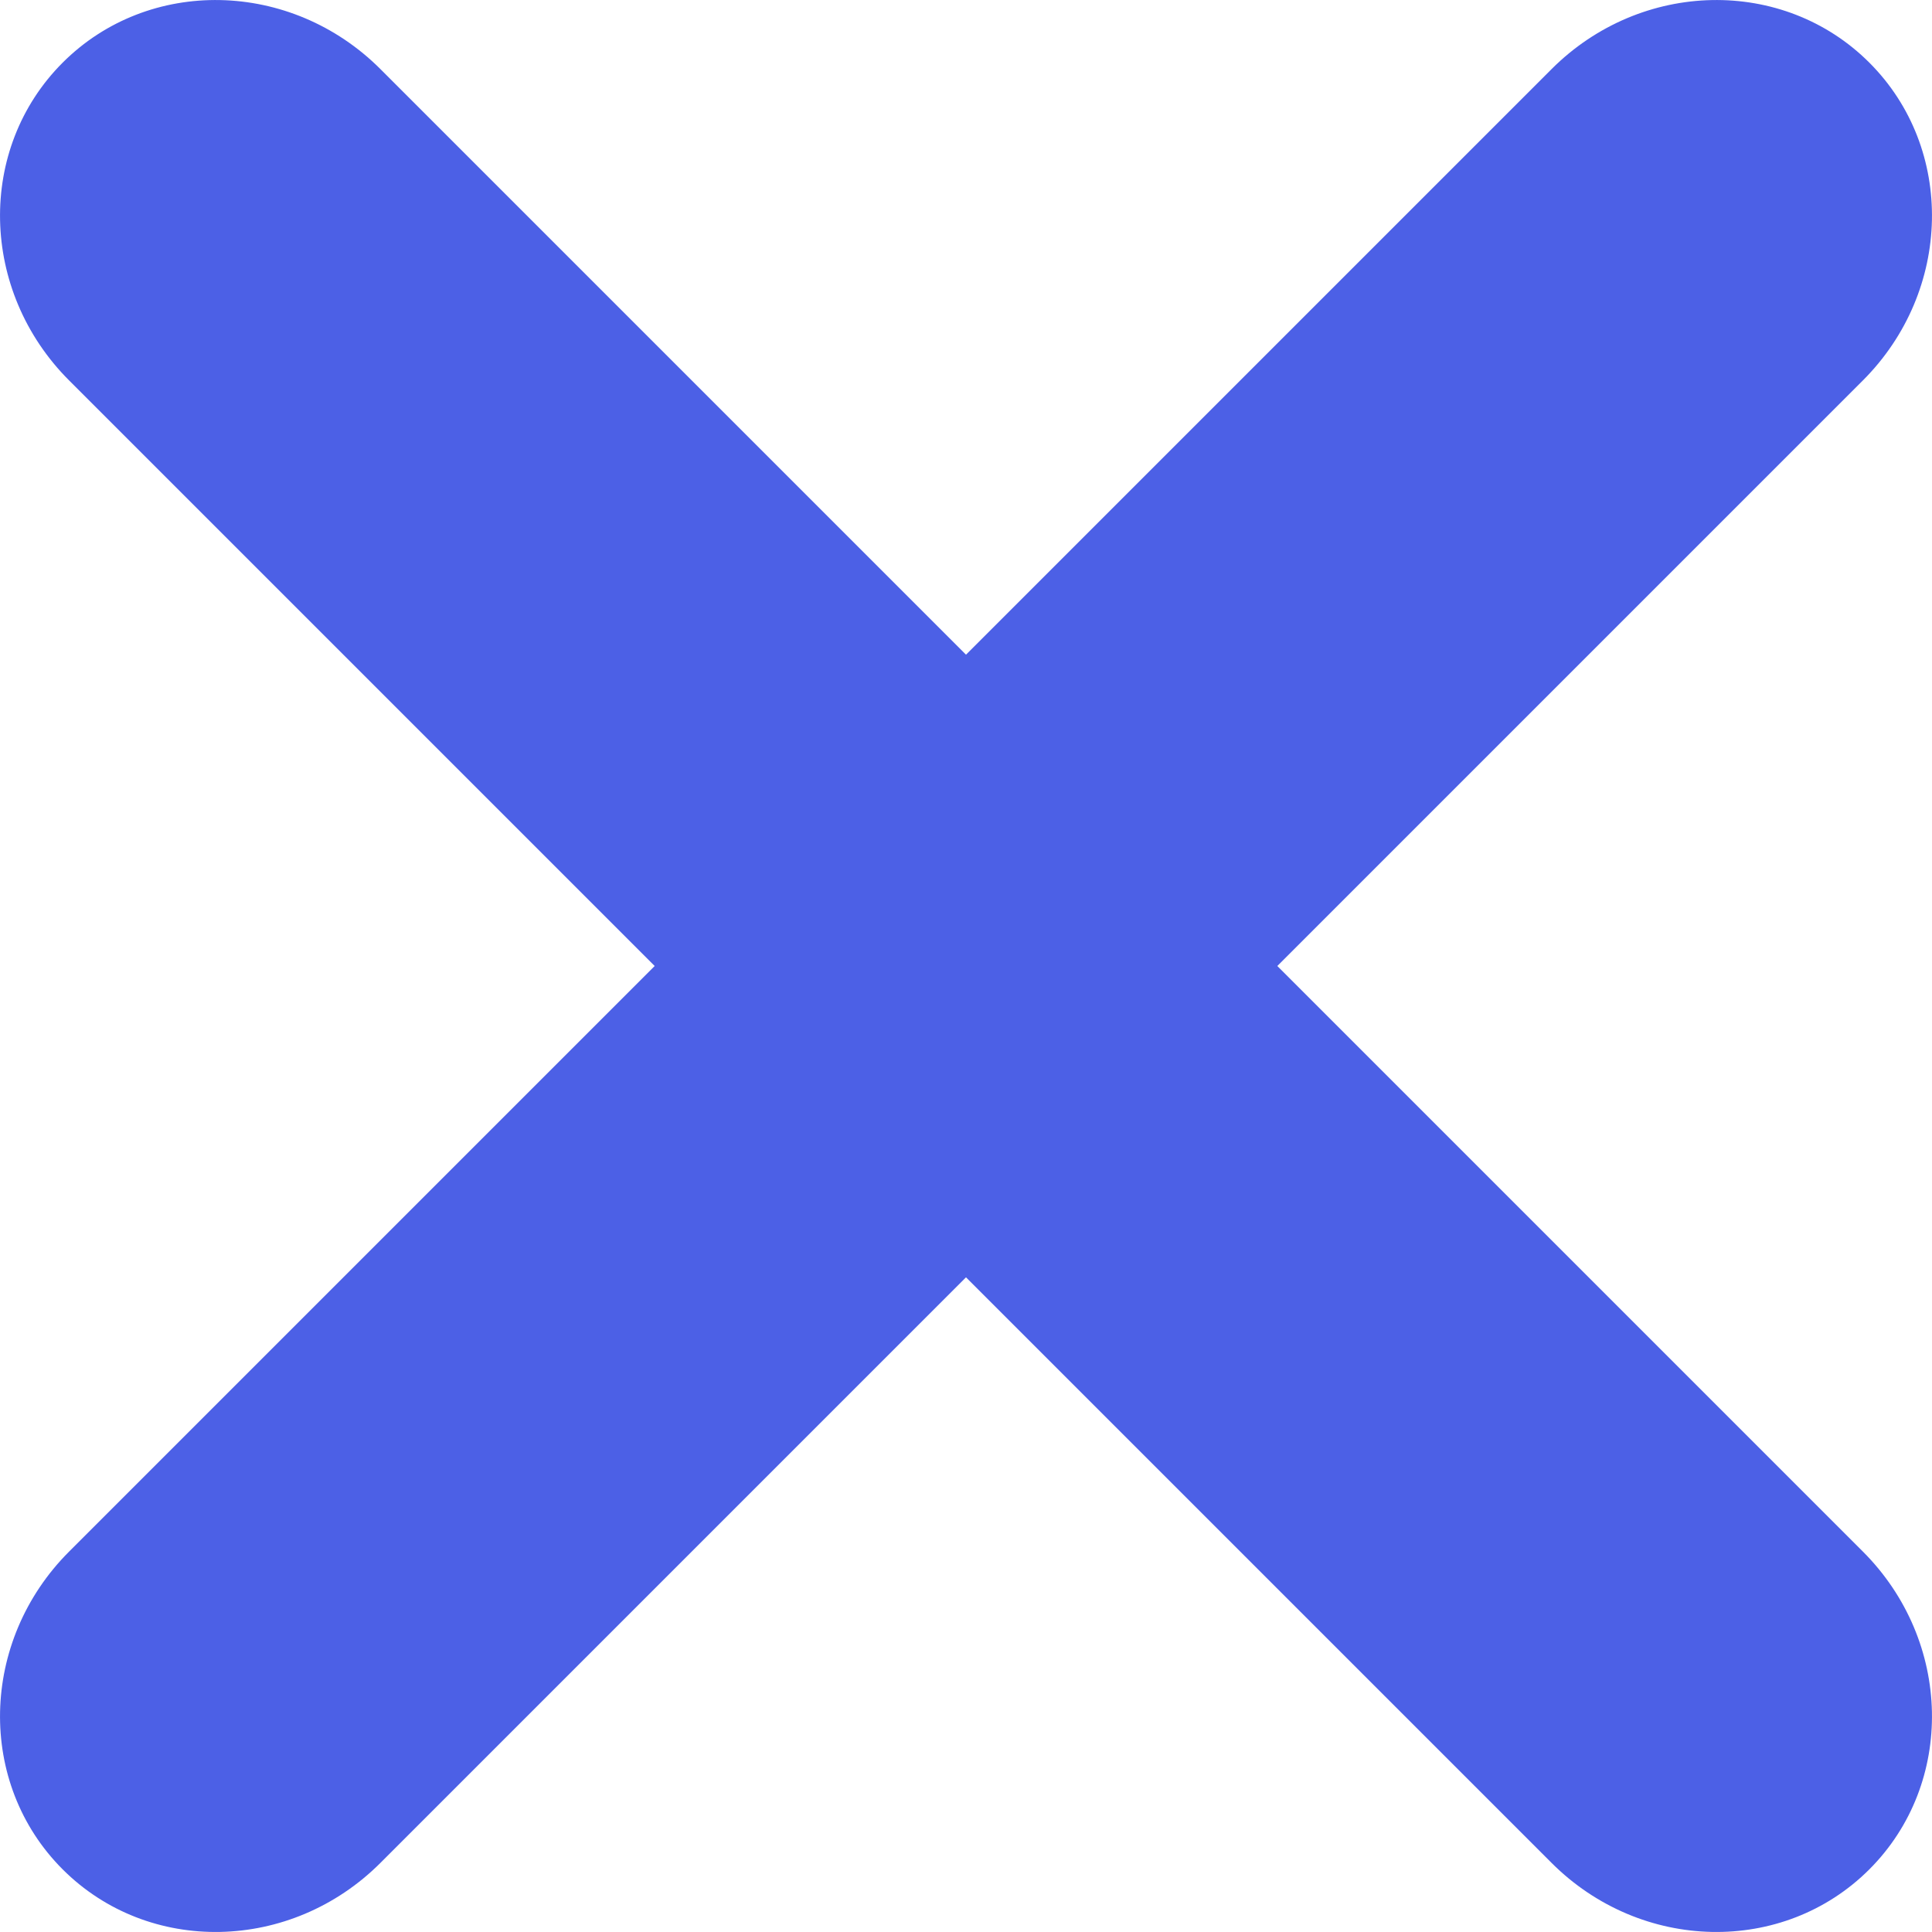
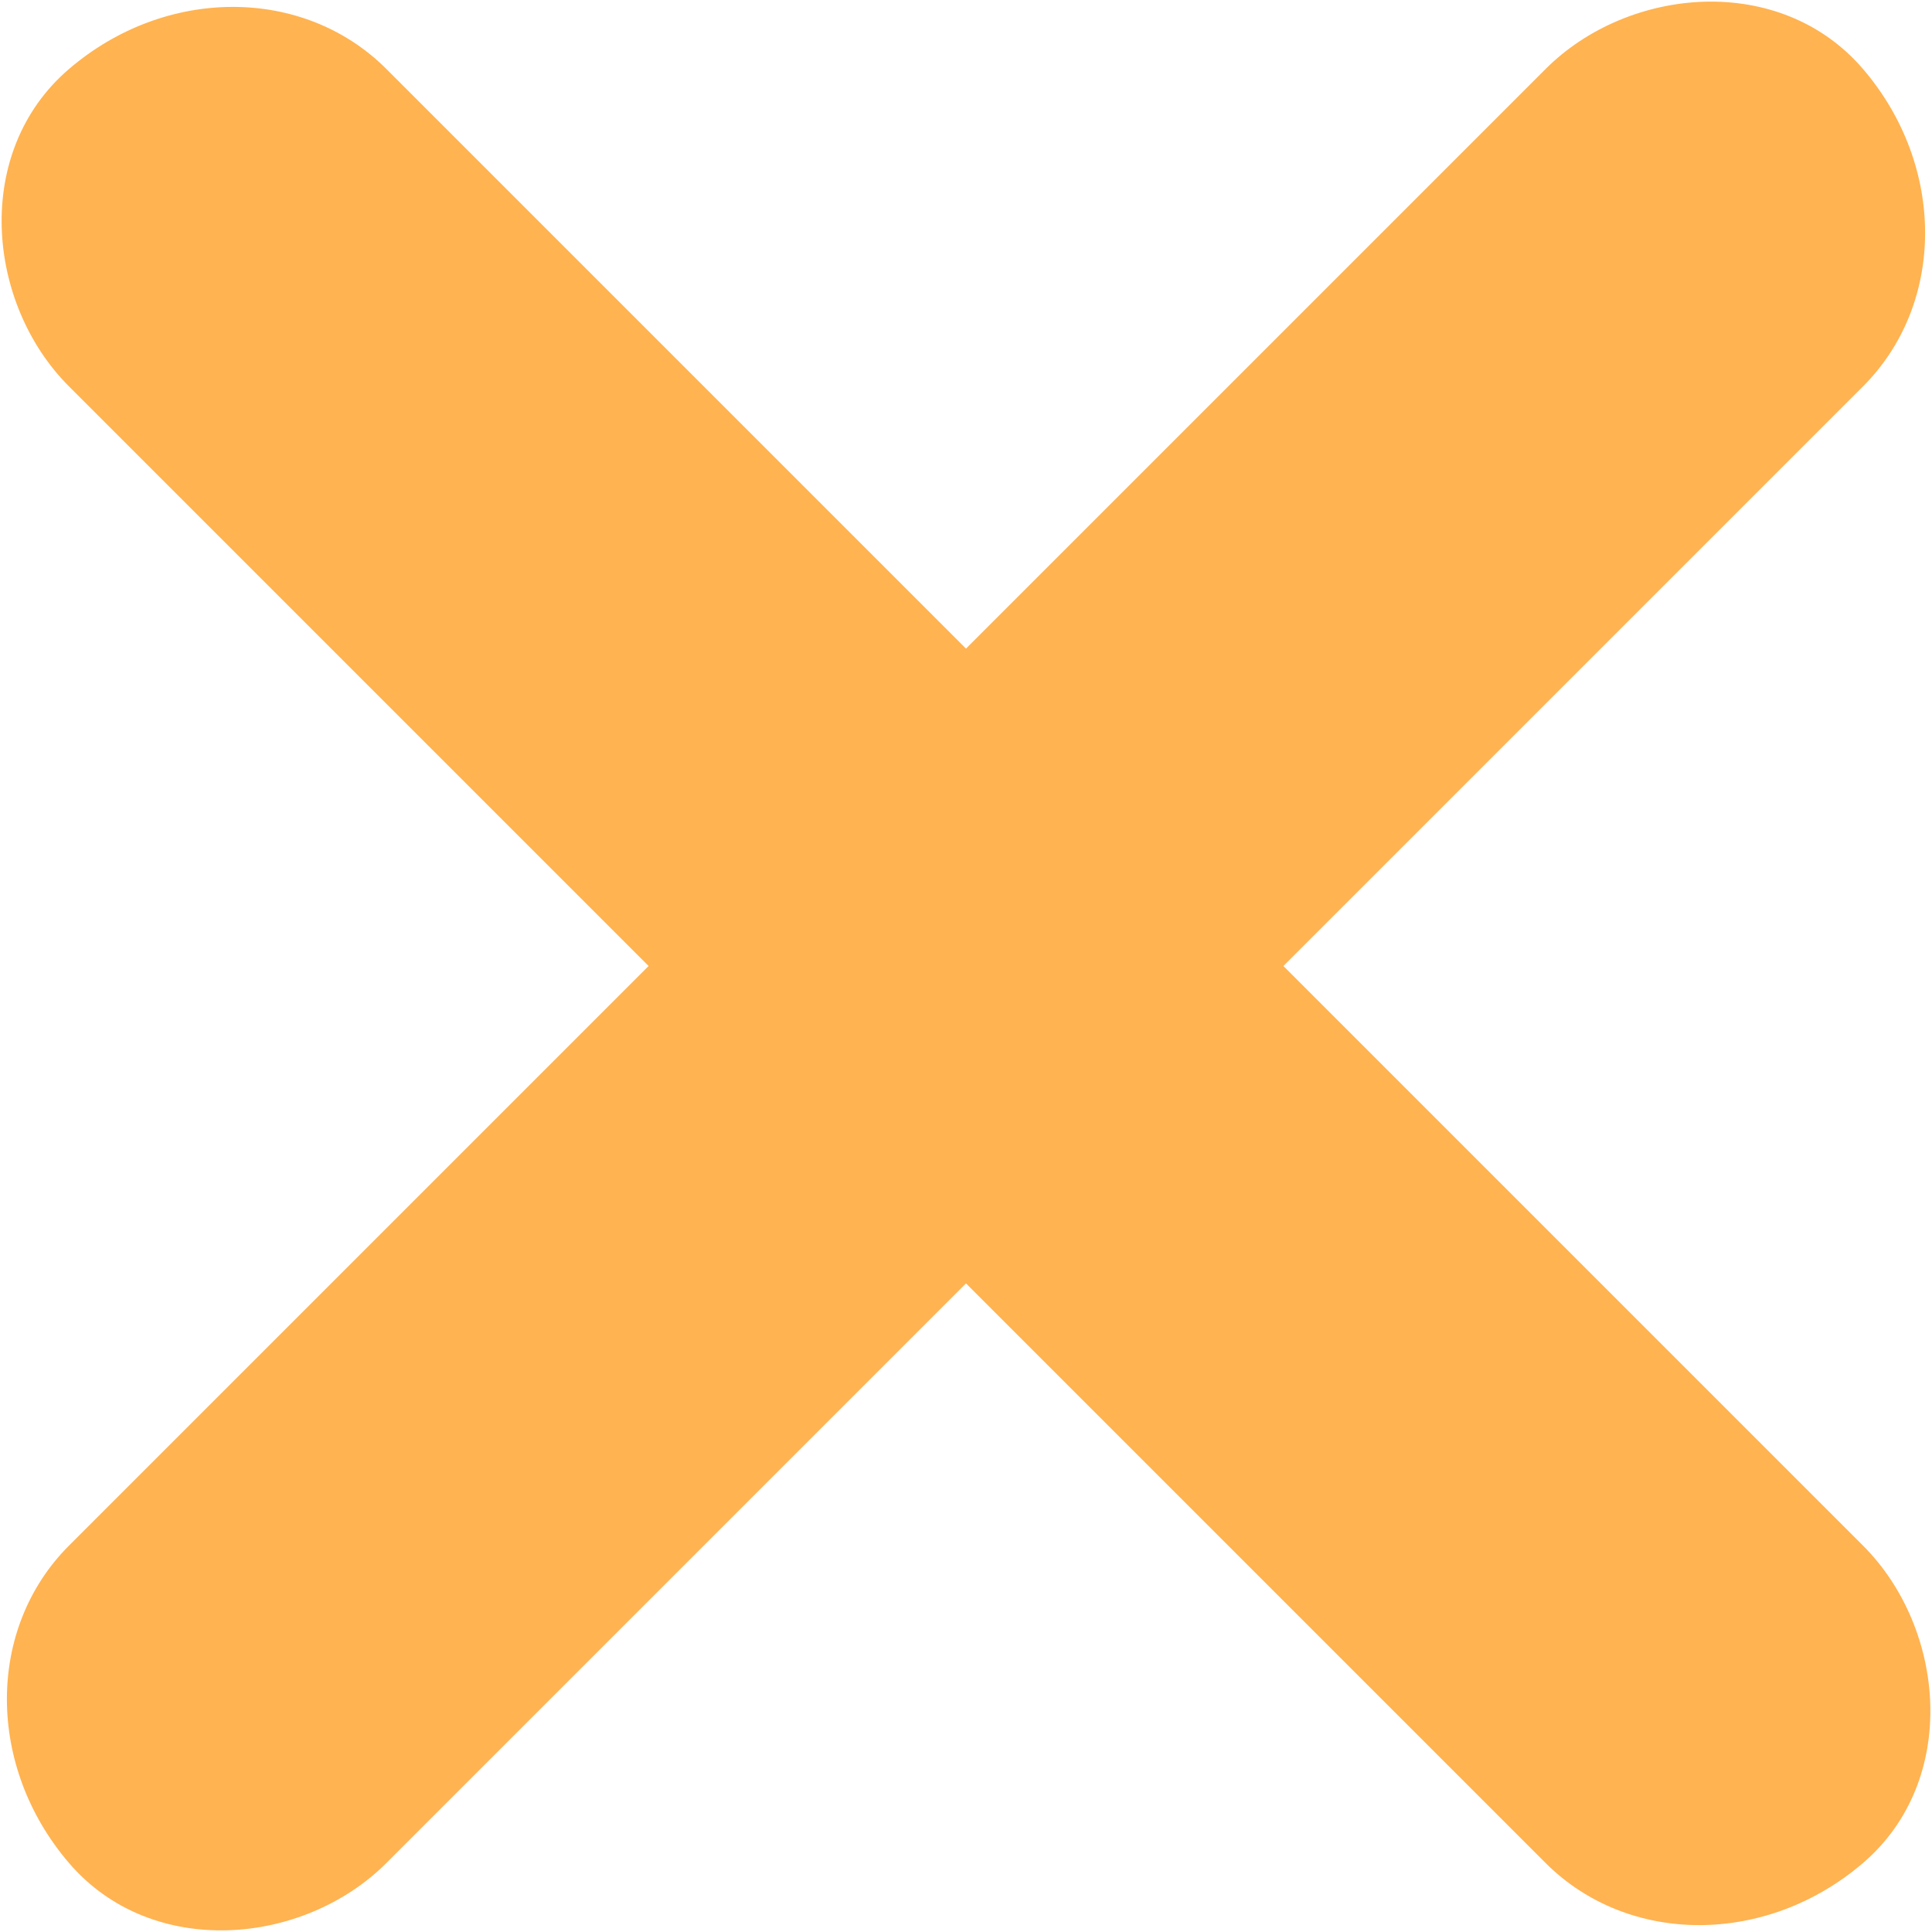
- <svg xmlns="http://www.w3.org/2000/svg" width="14" height="14" viewBox="0 0 14 14">
-   <path fill="#4C60E6" d="M7,9.256 L2.757,13.499 C2.108,14.148 1.077,14.169 0.454,13.546 C-0.169,12.923 -0.148,11.892 0.501,11.243 L4.744,7 L0.501,2.757 C-0.148,2.108 -0.169,1.077 0.454,0.454 C1.077,-0.169 2.108,-0.148 2.757,0.501 L7,4.744 L11.243,0.501 C11.892,-0.148 12.923,-0.169 13.546,0.454 C14.169,1.077 14.148,2.108 13.499,2.757 L9.256,7 L13.499,11.243 C14.148,11.892 14.169,12.923 13.546,13.546 C12.923,14.169 11.892,14.148 11.243,13.499 L7,9.256 Z" />
+ <svg xmlns="http://www.w3.org/2000/svg" version="1.1" id="Camada_1" x="0px" y="0px" viewBox="0 0 14 14" style="enable-background:new 0 0 14 14;" xml:space="preserve">
+   <style type="text/css">
+ 	.st0{fill:#FFB351;}
+ </style>
+   <path class="st0" d="M7,9.3l-4.2,4.2c-0.6,0.6-1.7,0.7-2.3,0s-0.6-1.7,0-2.3L4.7,7L0.5,2.8c-0.6-0.6-0.7-1.7,0-2.3s1.7-0.6,2.3,0  L7,4.7l4.2-4.2c0.6-0.6,1.7-0.7,2.3,0s0.6,1.7,0,2.3L9.3,7l4.2,4.2c0.6,0.6,0.7,1.7,0,2.3s-1.7,0.6-2.3,0L7,9.3z" />
</svg>
